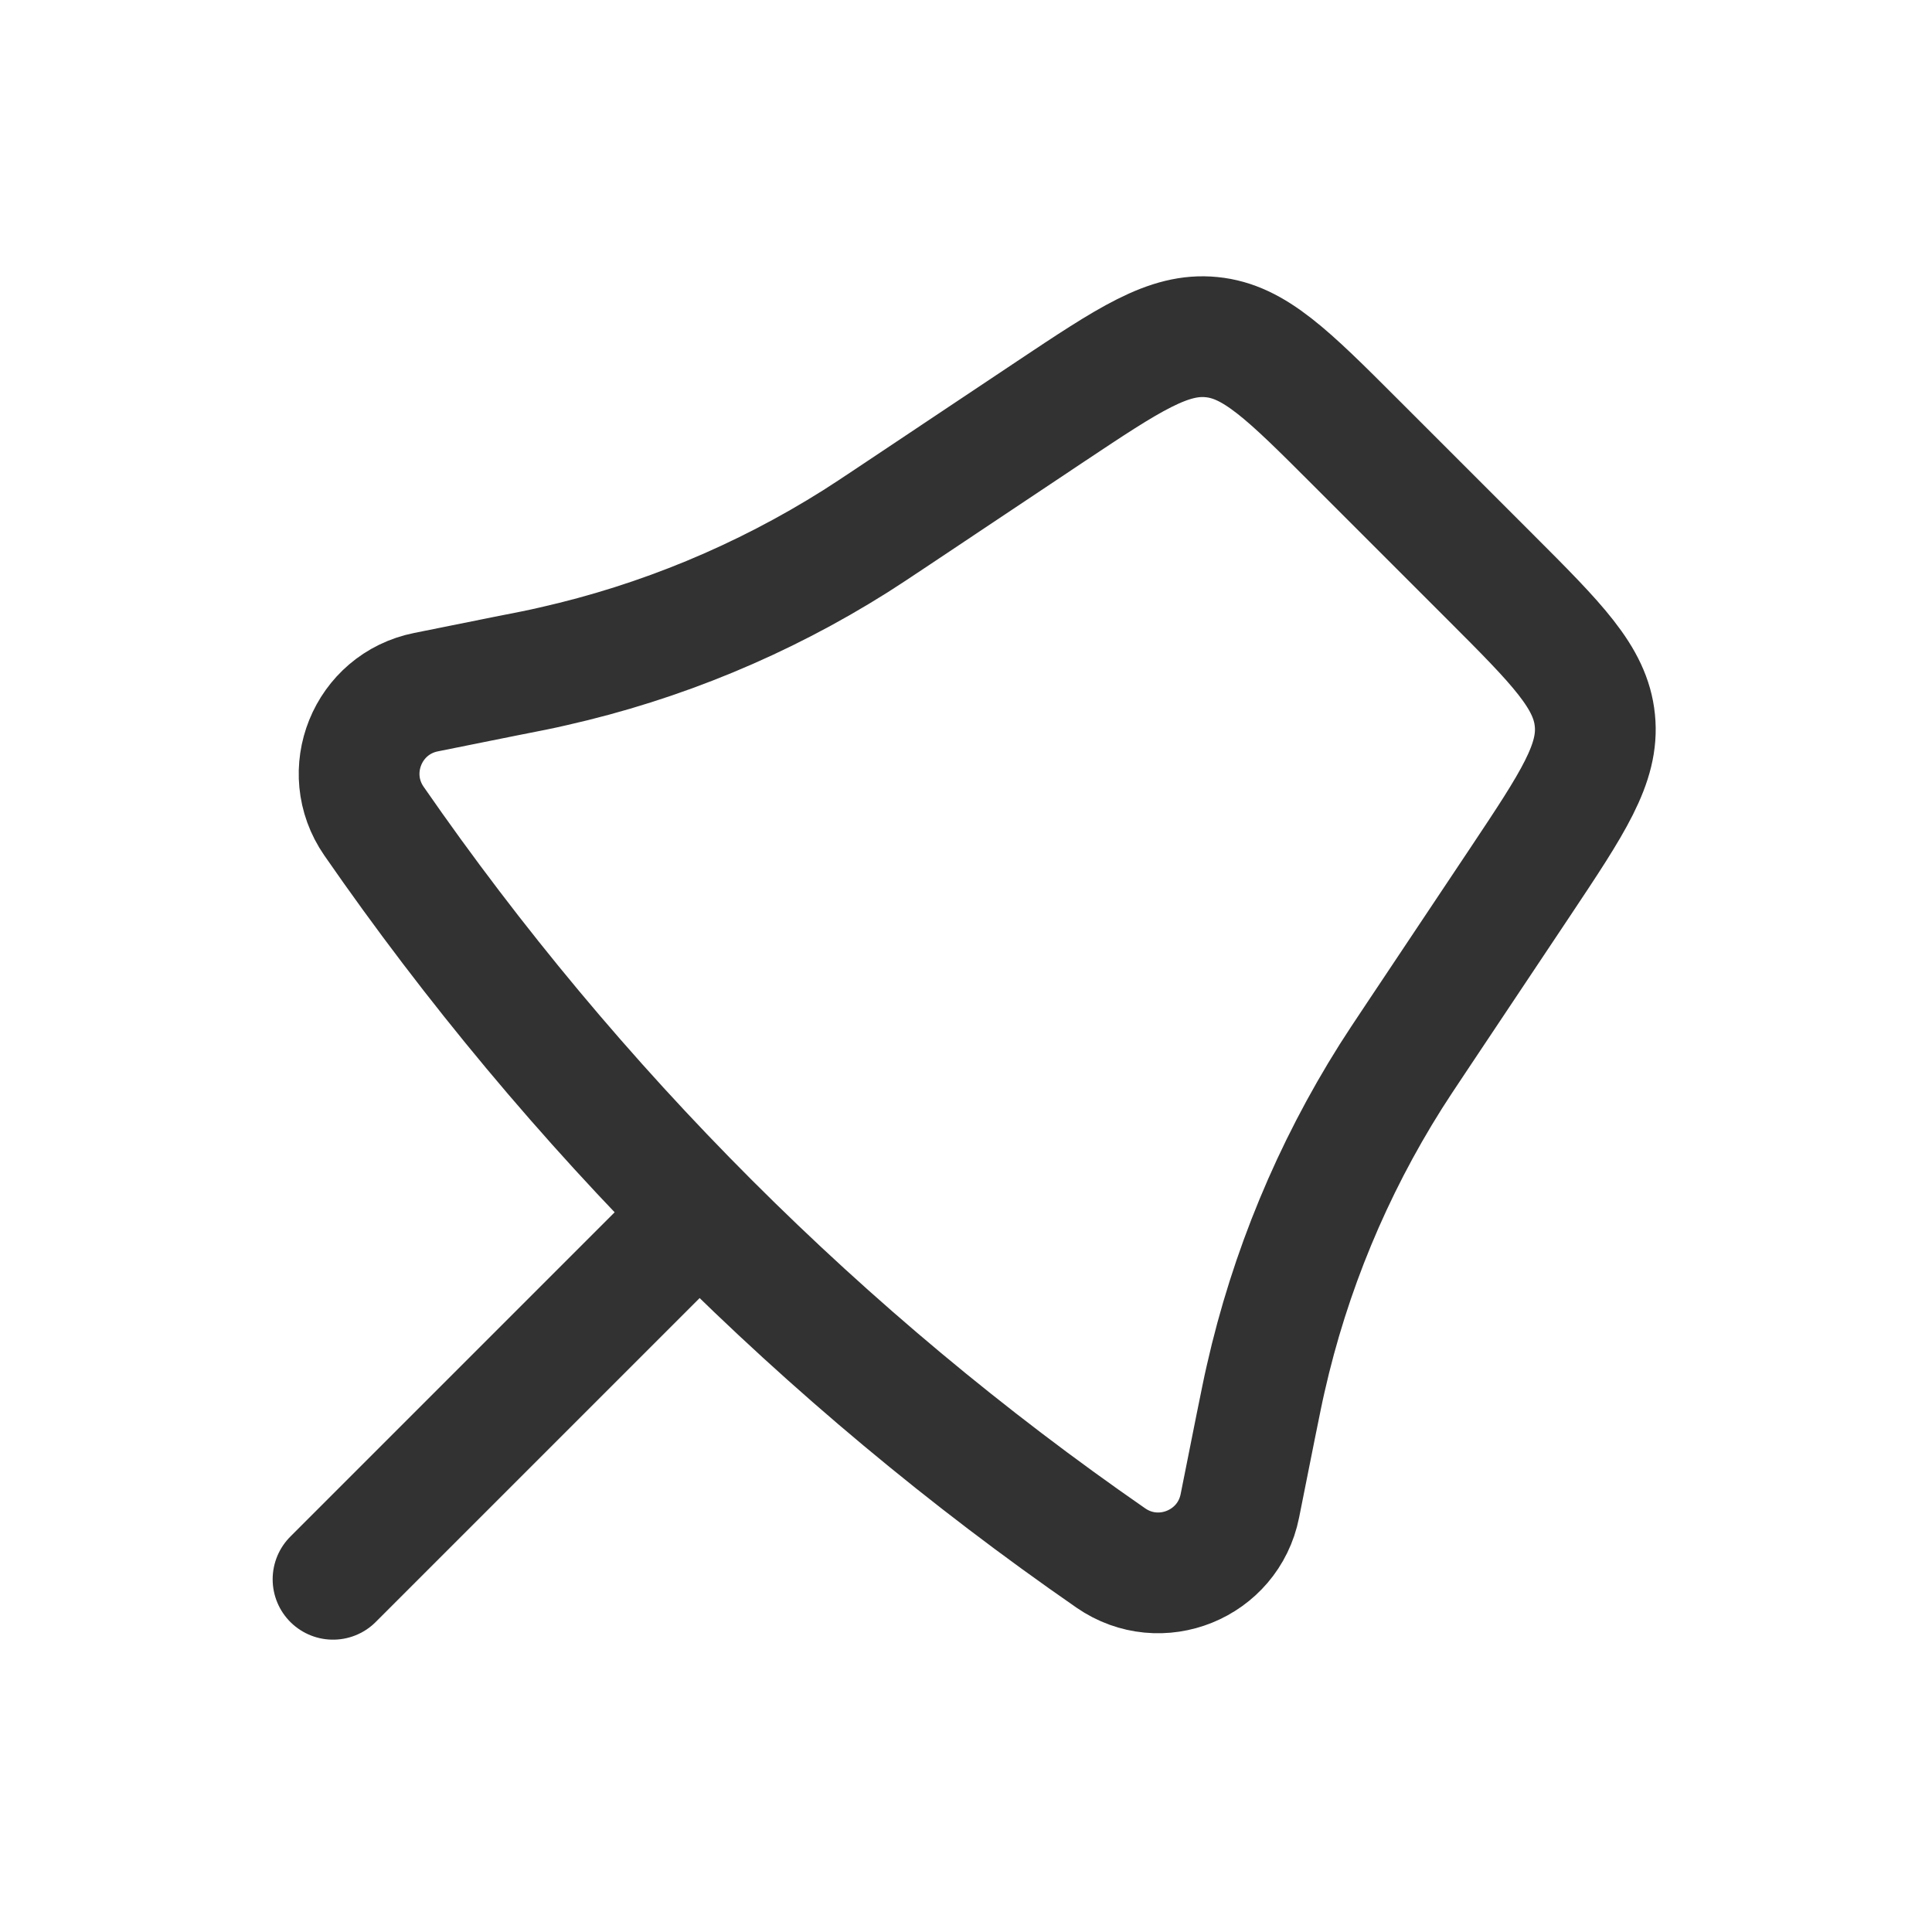
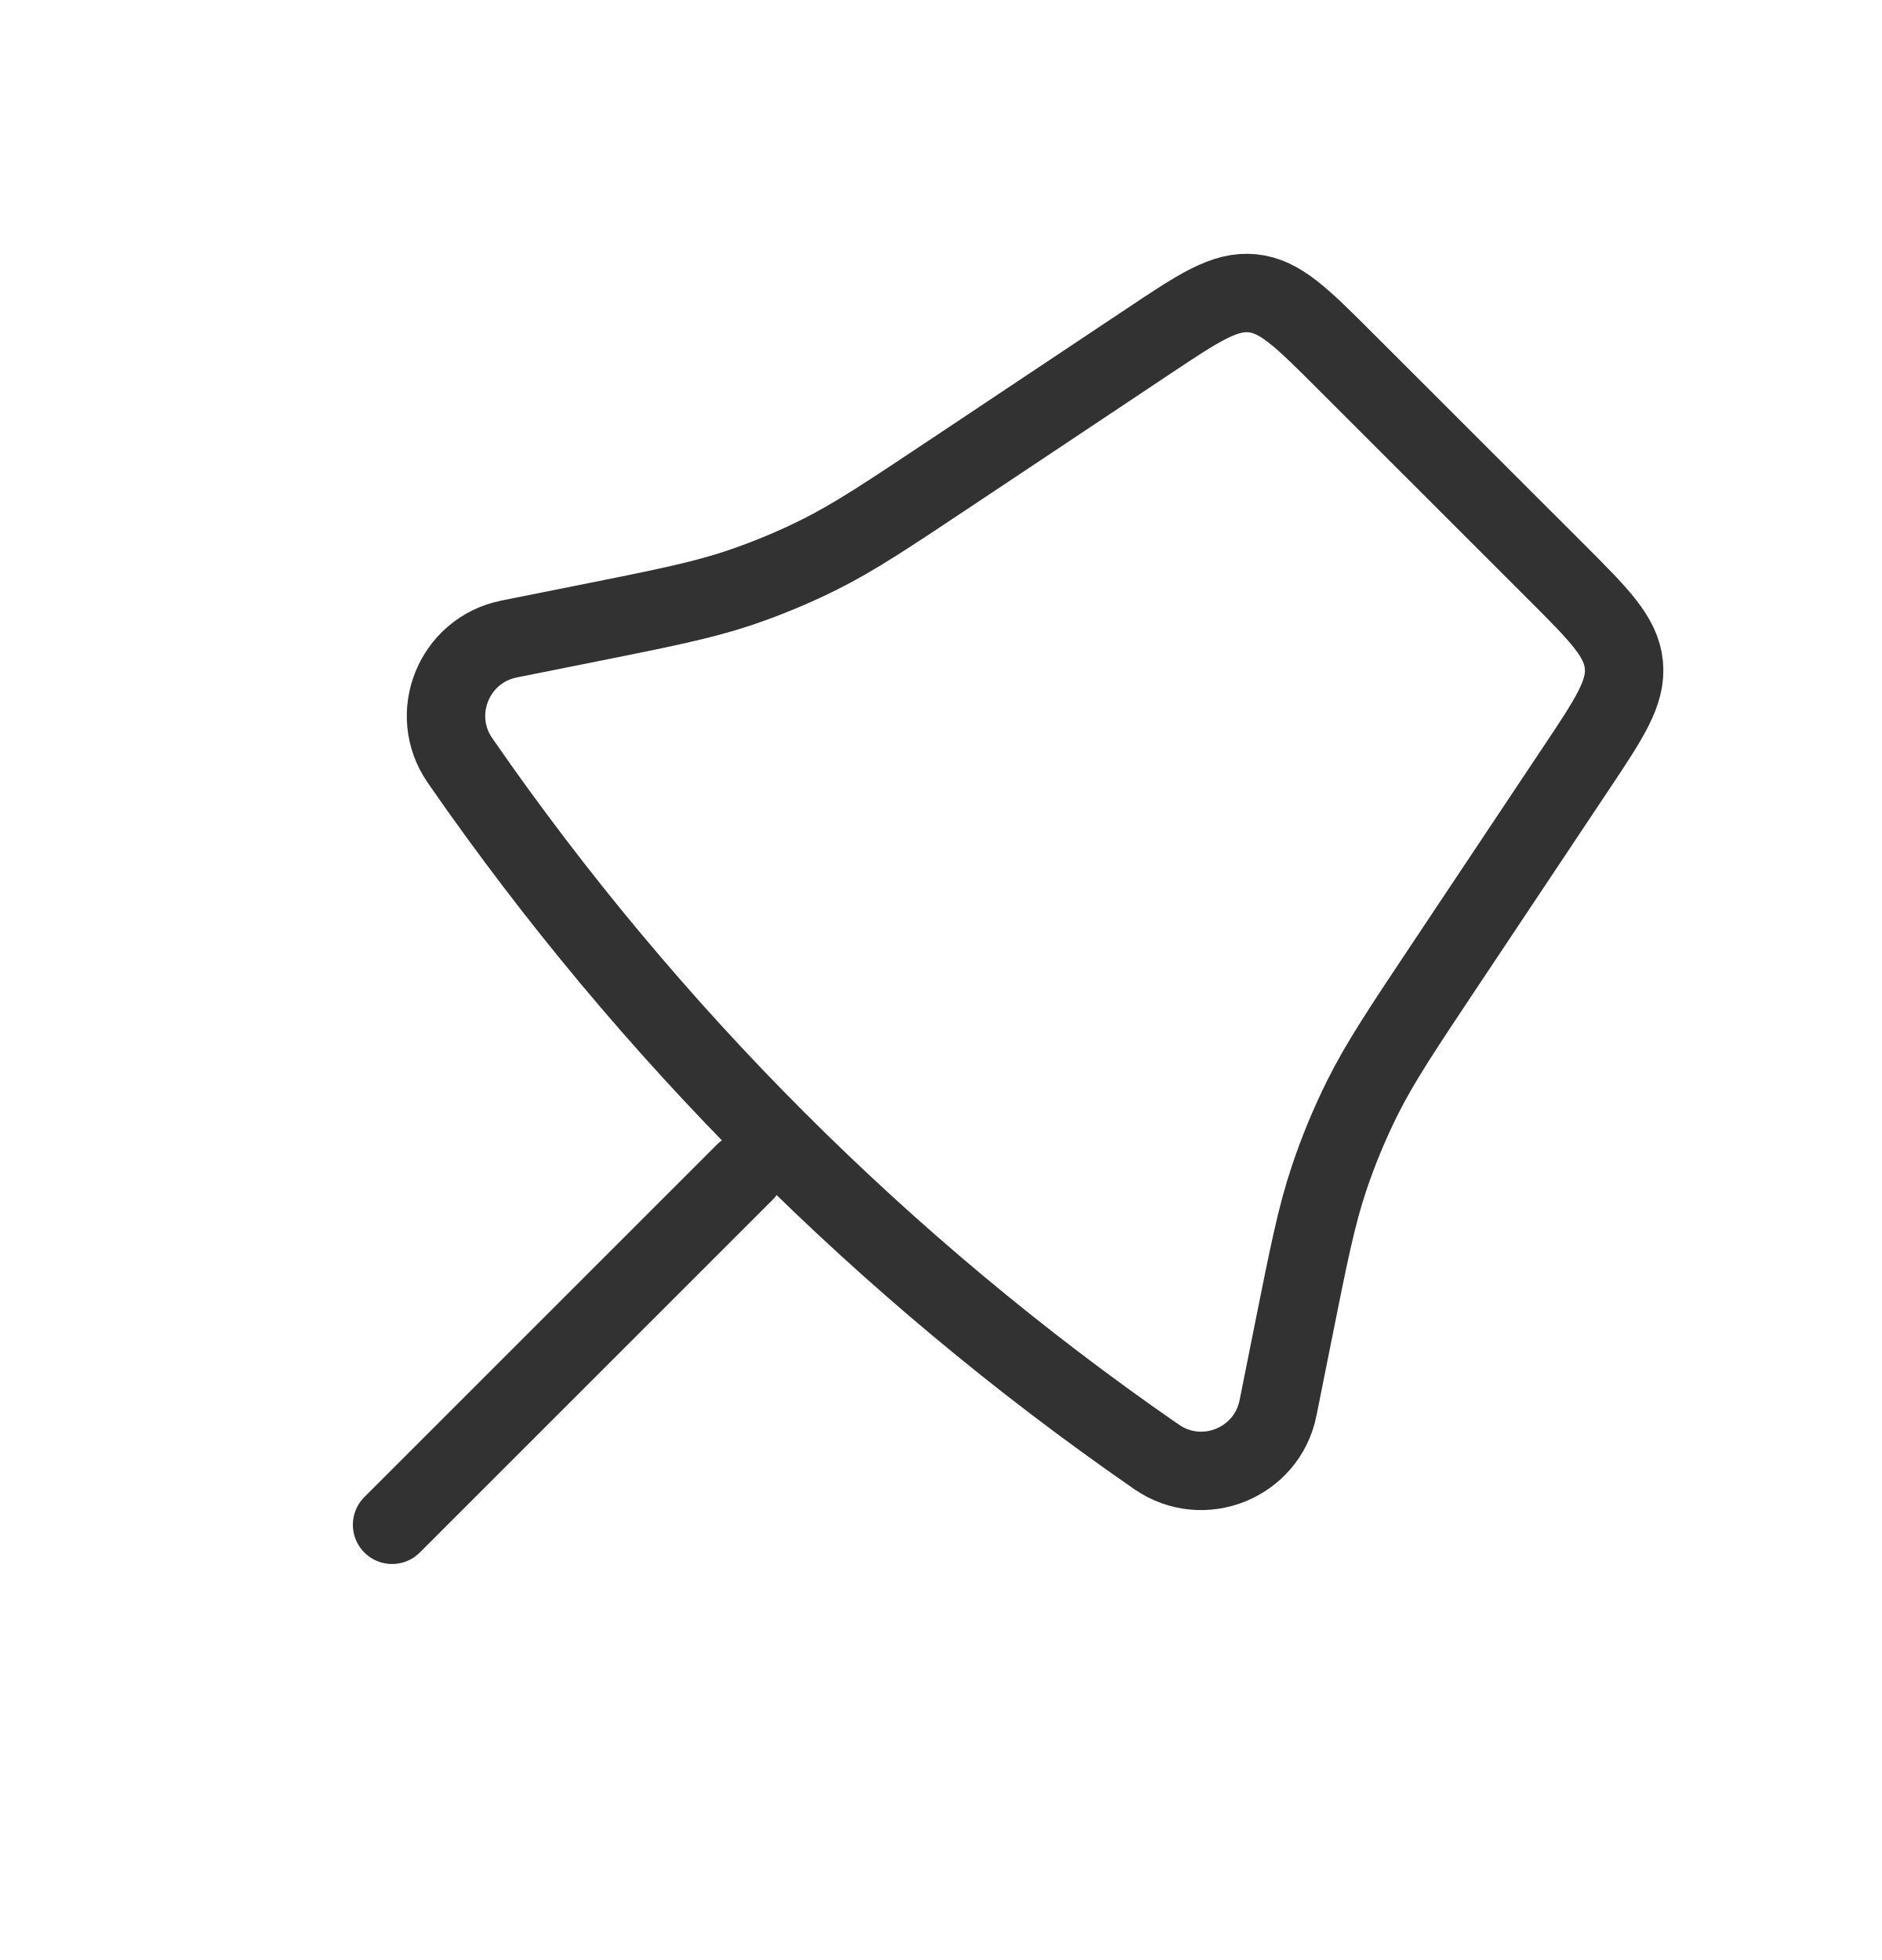
- <svg xmlns="http://www.w3.org/2000/svg" width="16" height="16" viewBox="0 0 16 16" fill="none">
-   <path d="M8.698 3.409C9.351 2.974 9.678 2.756 10.034 2.792C10.389 2.827 10.667 3.104 11.222 3.659L12.341 4.778C12.896 5.333 13.173 5.611 13.208 5.966C13.244 6.322 13.026 6.649 12.591 7.302L11.741 8.576C11.628 8.745 11.572 8.83 11.518 8.915C11.033 9.684 10.682 10.53 10.482 11.417C10.459 11.515 10.44 11.615 10.399 11.815L10.268 12.471C10.171 12.957 9.608 13.185 9.2 12.903V12.903C6.815 11.252 4.748 9.185 3.097 6.8V6.8C2.815 6.392 3.042 5.829 3.529 5.732L4.185 5.6C4.385 5.561 4.485 5.541 4.583 5.518C5.47 5.318 6.316 4.967 7.085 4.482C7.17 4.428 7.255 4.372 7.424 4.259L8.698 3.409Z" stroke="#323232" />
-   <path d="M2.758 13.079L5.586 10.251" stroke="#323232" stroke-linecap="round" />
+ <svg xmlns="http://www.w3.org/2000/svg" width="24" height="25" viewBox="0 0 24 25" fill="none">
+   <path d="M14.636 4.359C15.289 3.923 15.615 3.706 15.971 3.741C16.327 3.776 16.604 4.054 17.159 4.609L19.841 7.29C20.396 7.845 20.673 8.122 20.708 8.478C20.744 8.834 20.526 9.16 20.09 9.813L18.442 12.286C17.88 13.129 17.599 13.551 17.375 14C17.209 14.334 17.066 14.678 16.948 15.032C16.788 15.508 16.689 16.005 16.49 16.998L16.299 17.953C16.299 17.956 16.298 17.958 16.298 17.959C16.156 18.662 15.341 18.991 14.751 18.584C14.75 18.584 14.748 18.583 14.745 18.581V18.581C14.732 18.572 14.726 18.567 14.719 18.562C11.269 16.172 8.278 13.18 5.887 9.73C5.882 9.724 5.878 9.717 5.869 9.704V9.704C5.867 9.701 5.866 9.7 5.865 9.698C5.458 9.108 5.787 8.294 6.49 8.151C6.491 8.151 6.493 8.151 6.496 8.15L7.451 7.959C8.444 7.76 8.941 7.661 9.418 7.502C9.771 7.383 10.116 7.241 10.449 7.074C10.899 6.85 11.32 6.569 12.163 6.007L14.636 4.359Z" stroke="#323232" />
+   <path d="M5 19.449L9.5 14.949" stroke="#323232" stroke-linecap="round" />
</svg>
